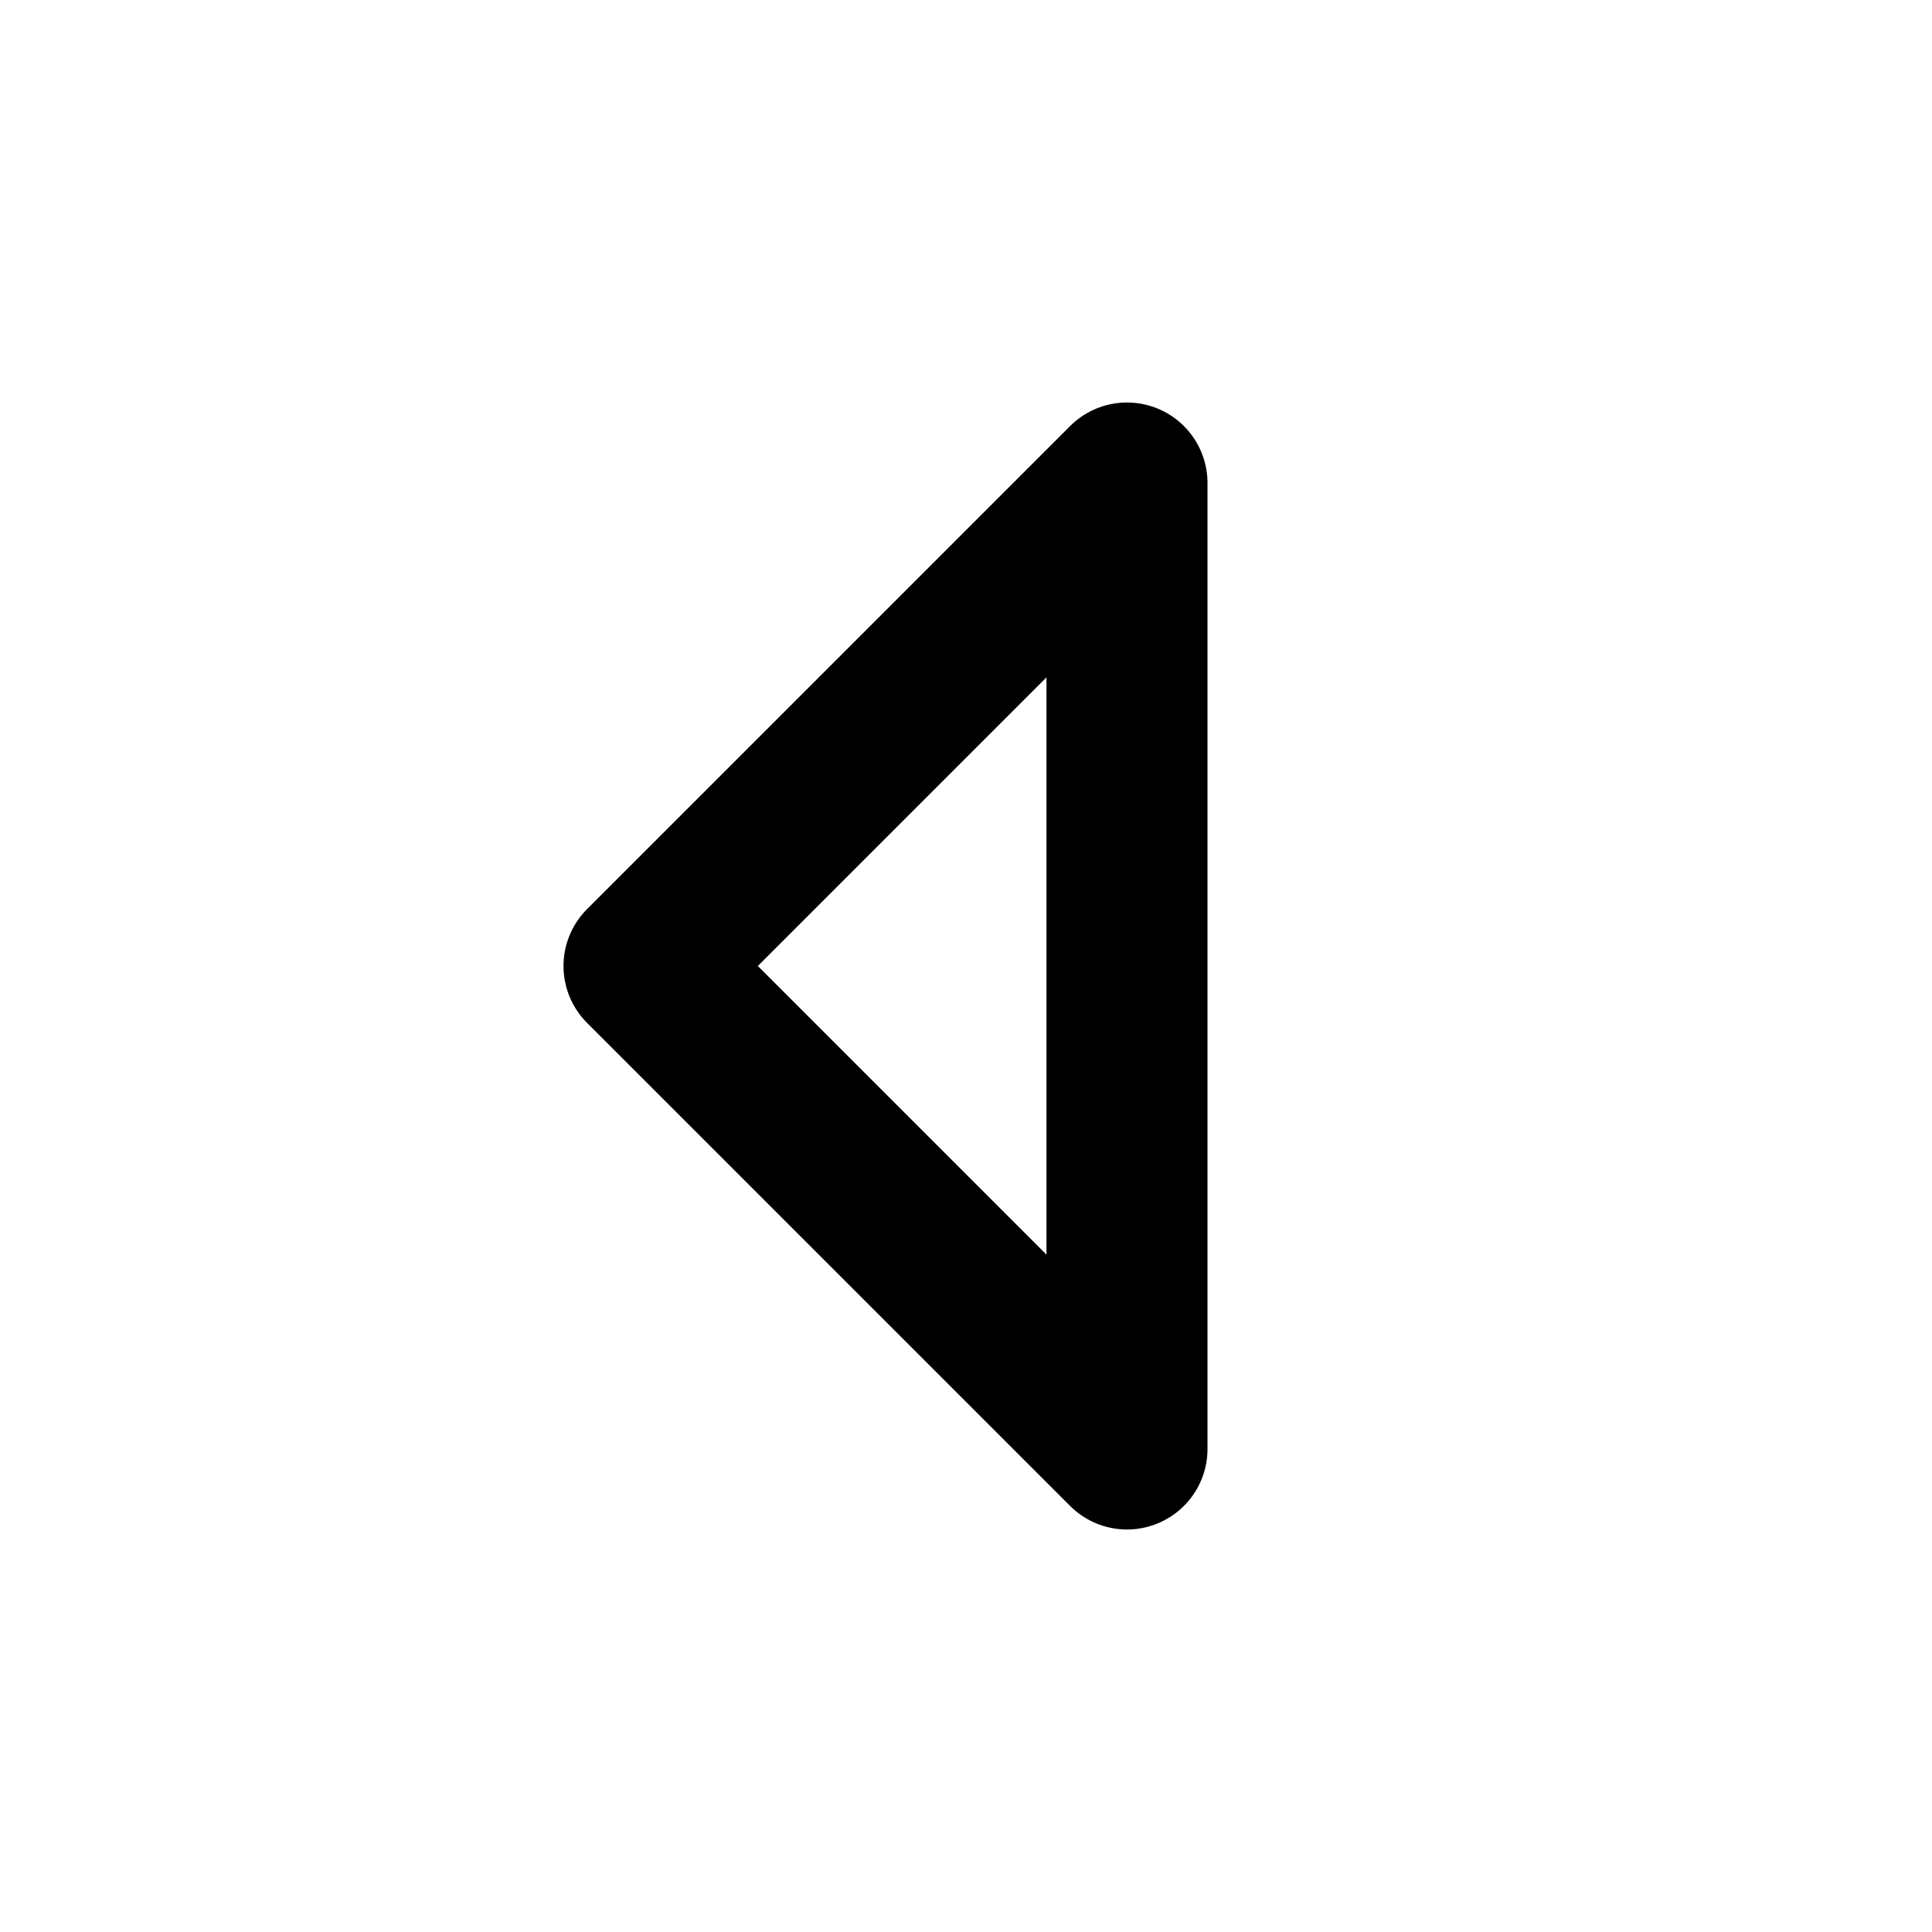
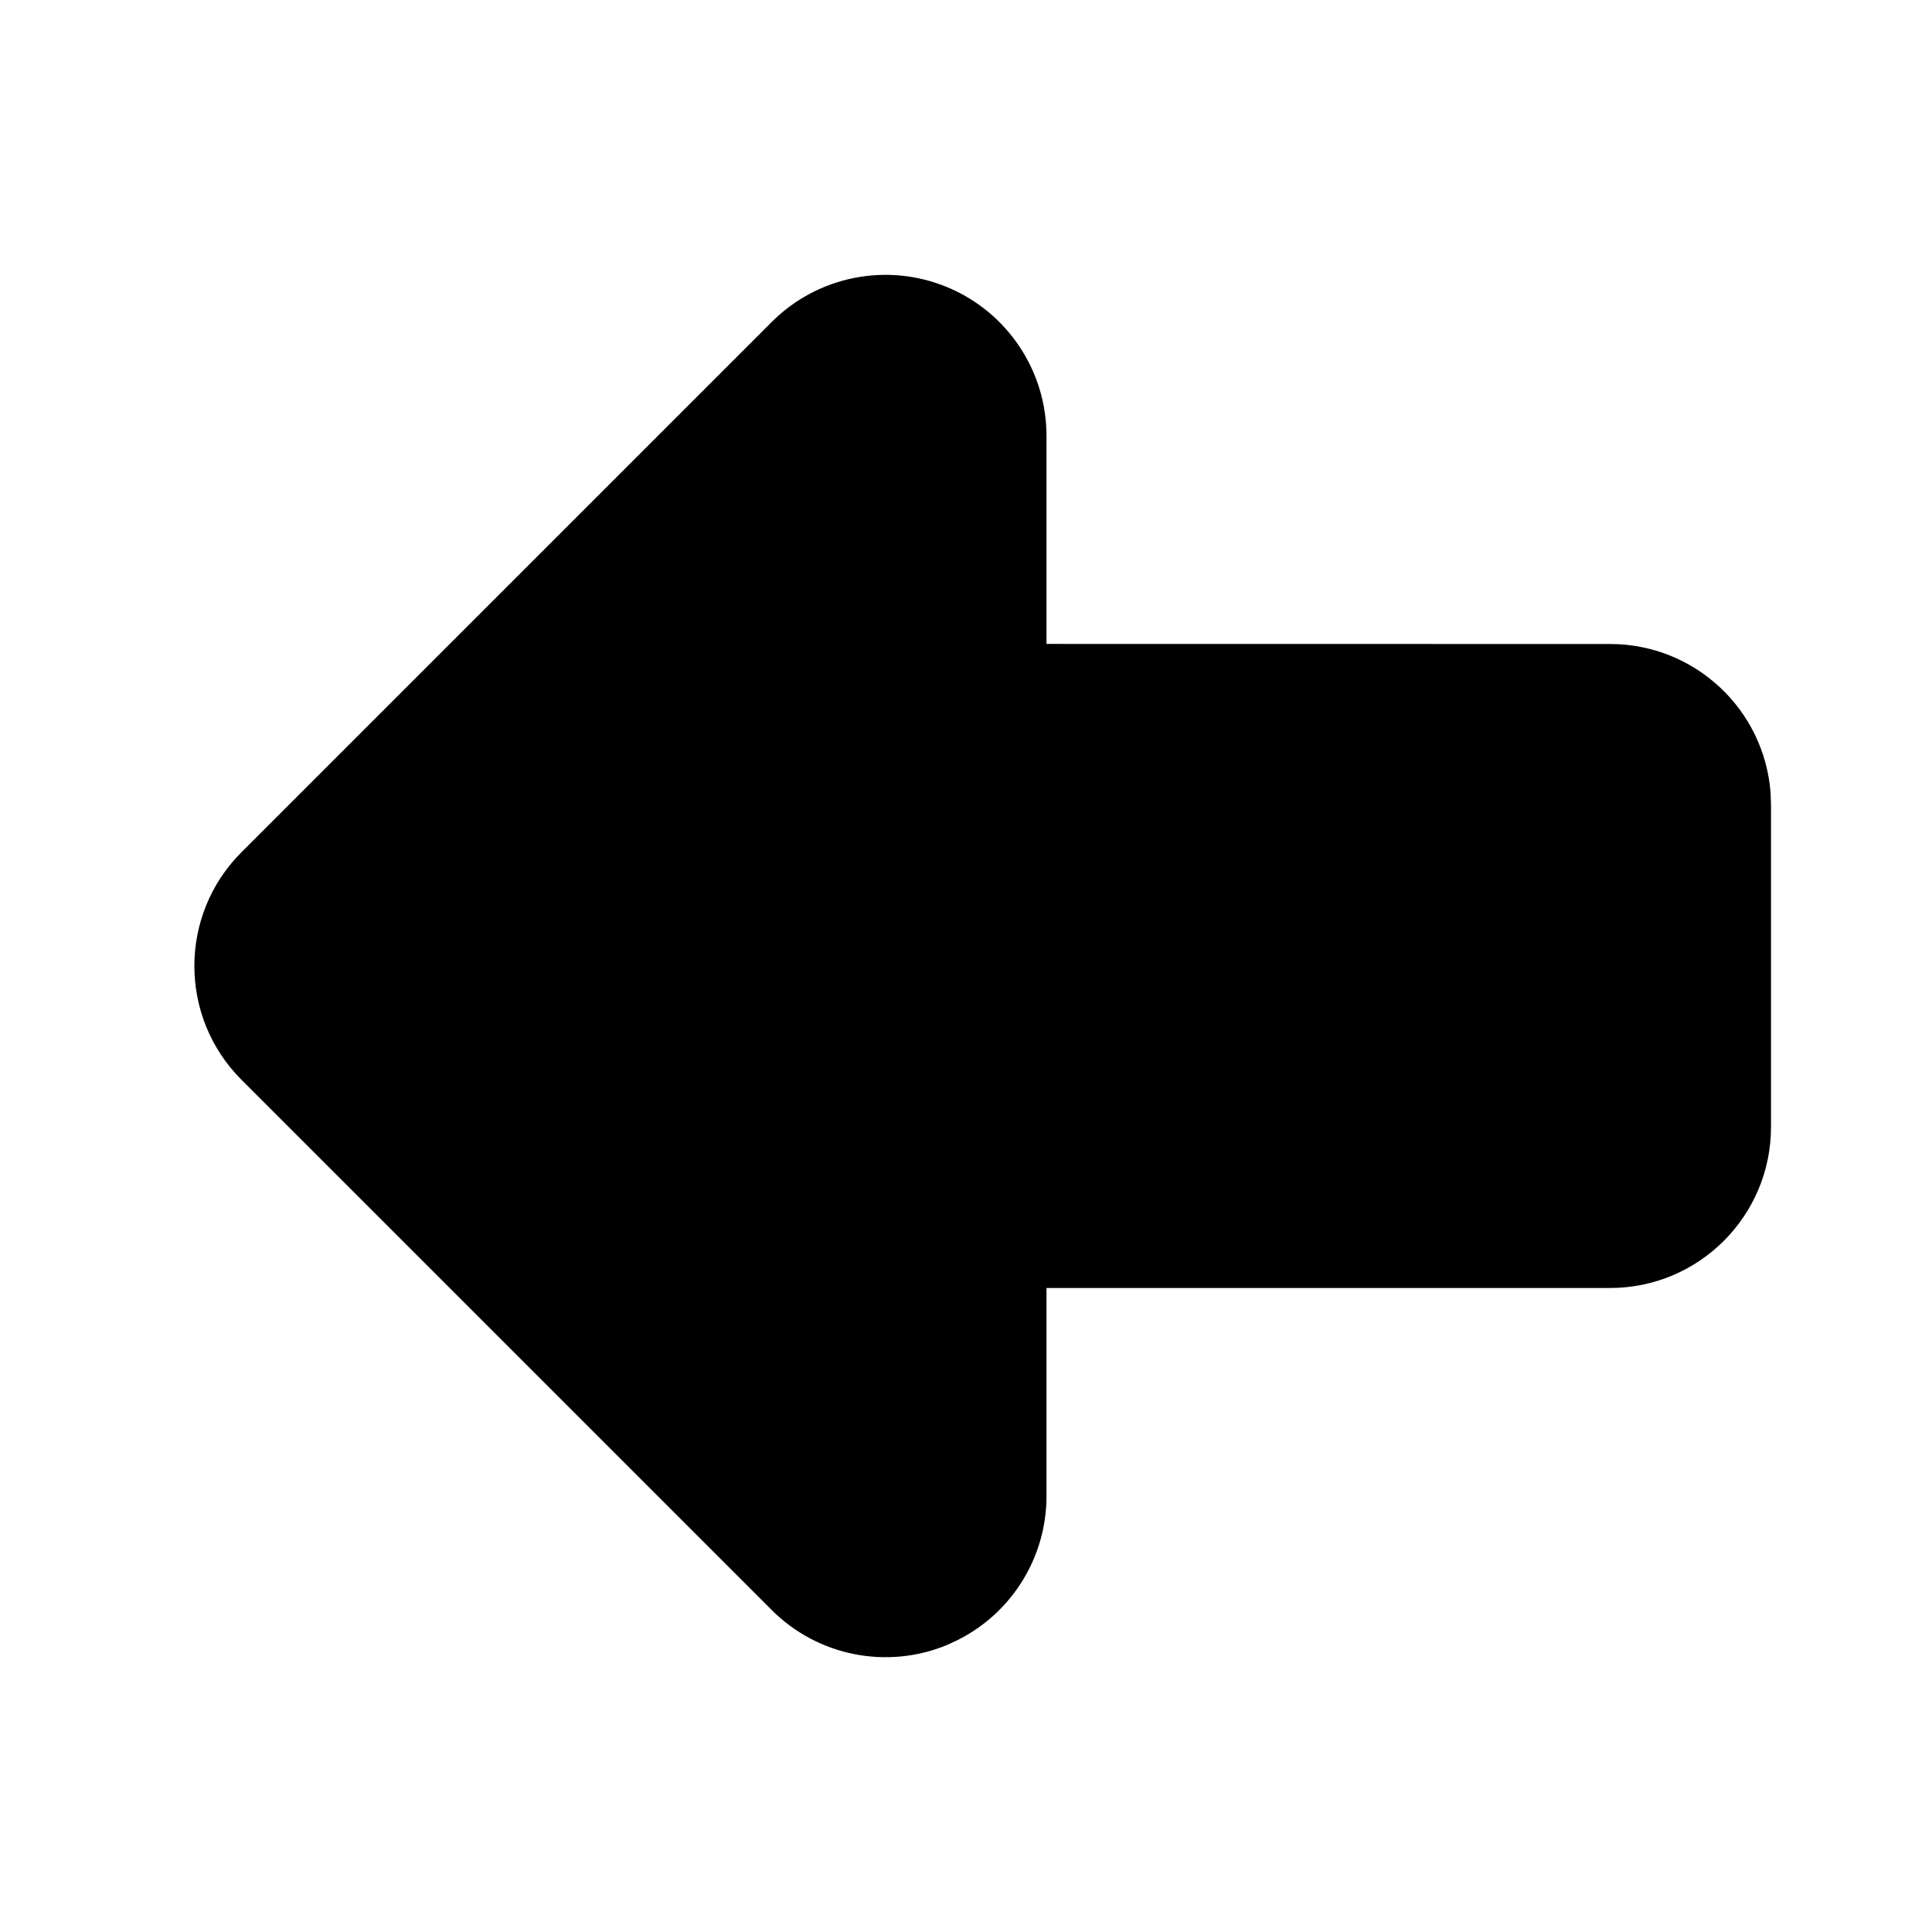
- <svg xmlns="http://www.w3.org/2000/svg" class="icon icon-tabler icon-tabler-caret-left" width="24" height="24" viewBox="0 0 24 24" stroke-width="2" stroke="currentColor" fill="none" stroke-linecap="round" stroke-linejoin="round">
+ <svg xmlns="http://www.w3.org/2000/svg" class="icon icon-tabler icon-tabler-arrow-big-left-filled" width="24" height="24" viewBox="0 0 24 24" stroke-width="2" stroke="currentColor" fill="none" stroke-linecap="round" stroke-linejoin="round">
  <path stroke="none" d="M0 0h24v24H0z" fill="none" />
-   <path d="M14 6l-6 6l6 6v-12" />
+   <path d="M9.586 4l-6.586 6.586a2 2 0 0 0 0 2.828l6.586 6.586a2 2 0 0 0 2.18 .434l.145 -.068a2 2 0 0 0 1.089 -1.78v-2.586h7a2 2 0 0 0 2 -2v-4l-.005 -.15a2 2 0 0 0 -1.995 -1.85l-7 -.001v-2.585a2 2 0 0 0 -3.414 -1.414z" stroke-width="0" fill="currentColor" />
</svg>
